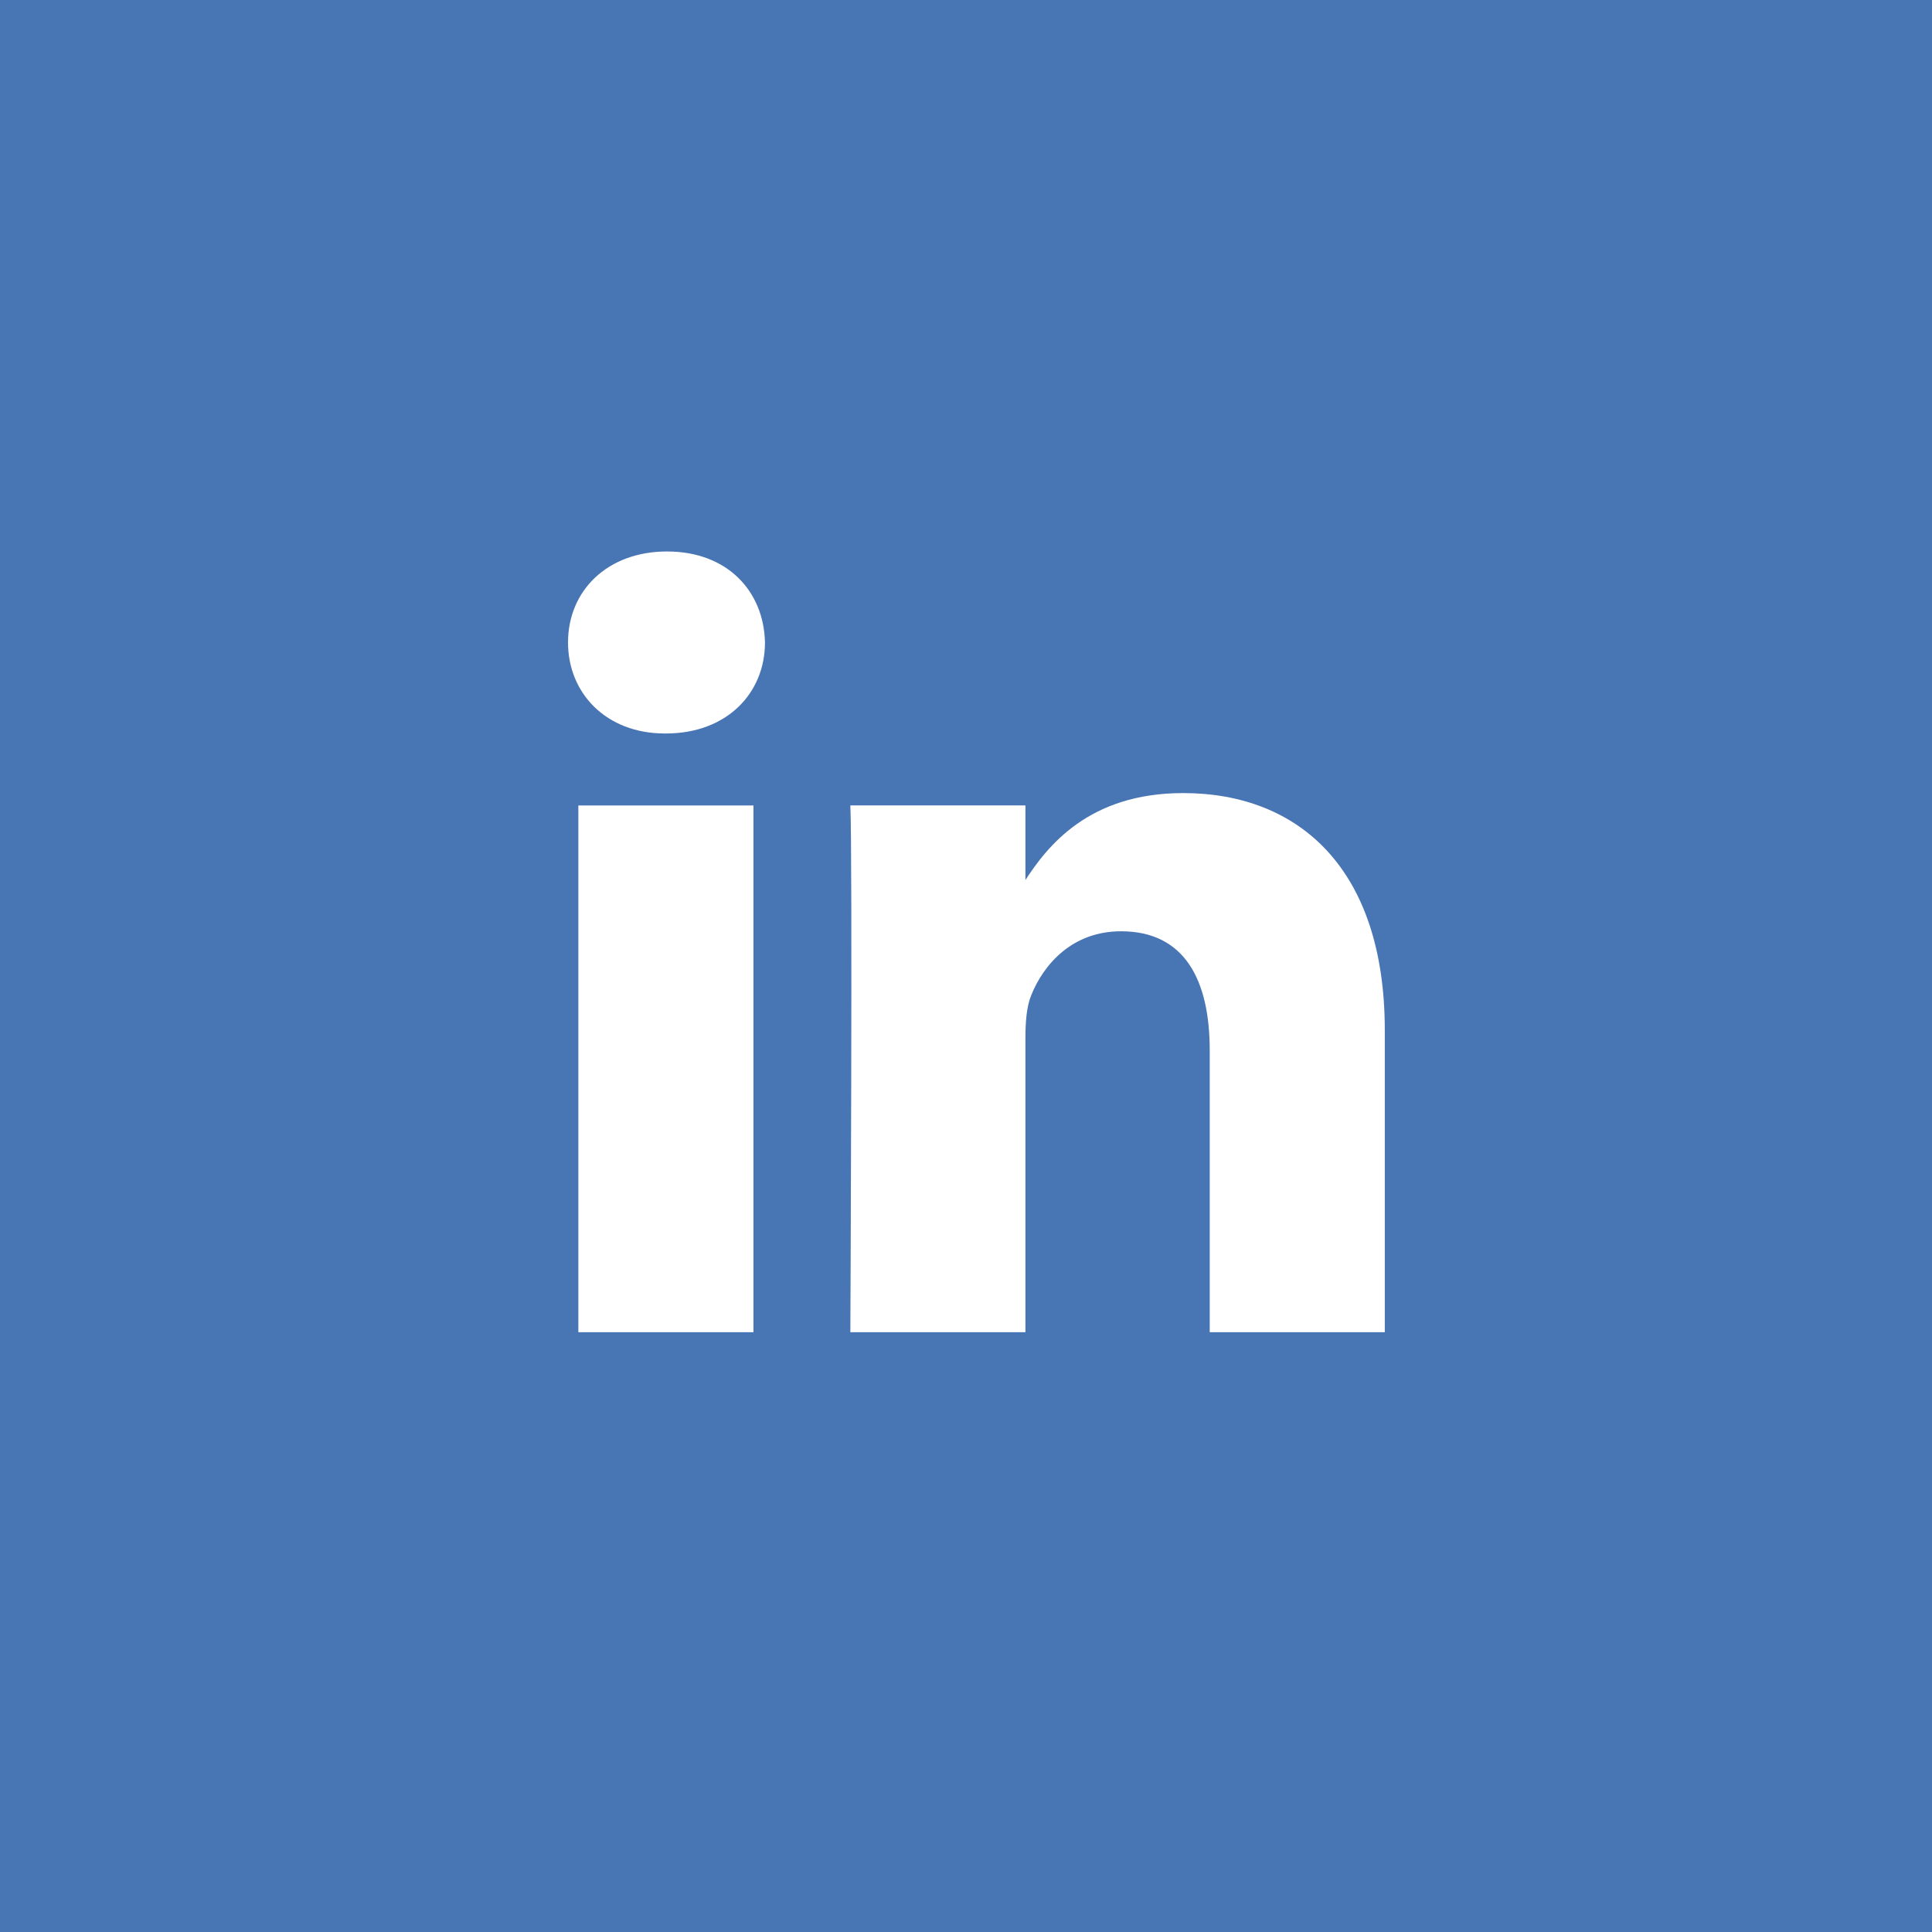
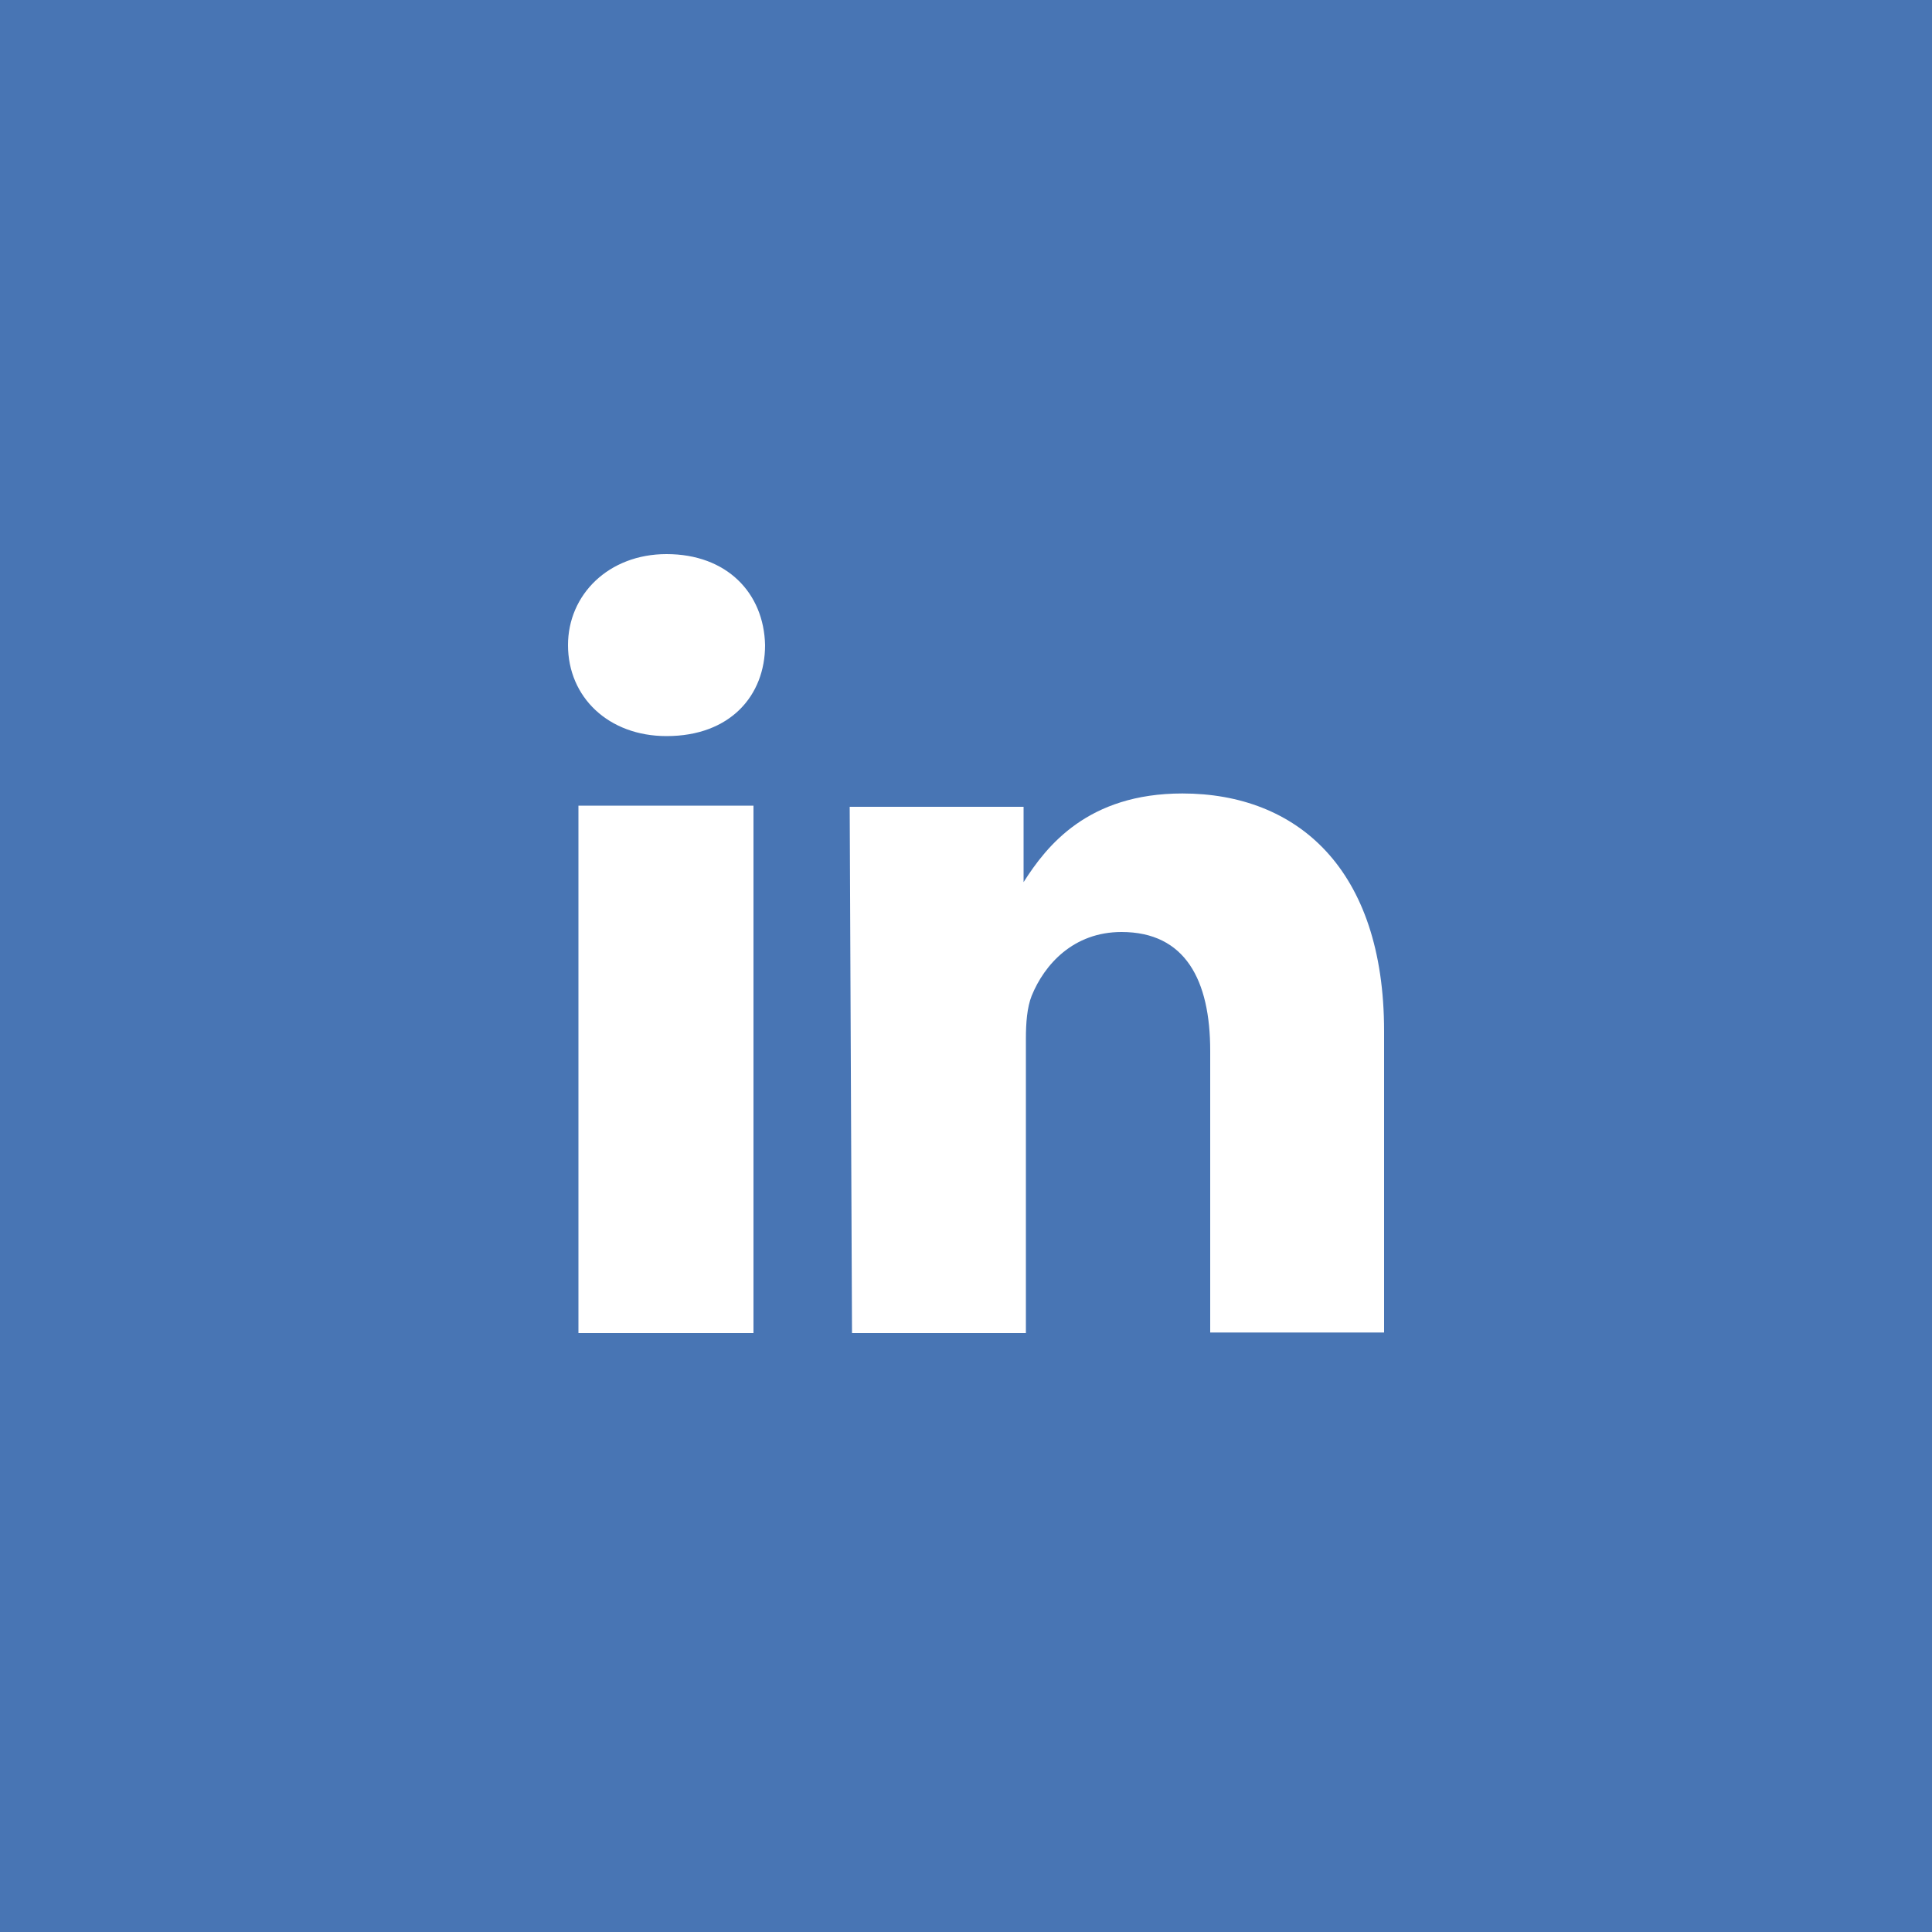
<svg xmlns="http://www.w3.org/2000/svg" height="200" width="200">
  <rect height="100%" width="100%" fill="#4875b4" />
-   <g transform="scale(0.6) translate(66, 62)">
-     <path d="m63.992,167.85,0-90.884-30.208,0,0,90.884,30.208,0zm-15.1-103.3c10.534,0,17.091-6.979,17.091-15.7-0.196-8.918-6.557-15.703-16.891-15.703-10.333,0-17.09,6.785-17.09,15.703,0,8.722,6.555,15.7,16.693,15.7h0.196z" fill="#fff" />
-     <path d="m80.712,167.85,30.208,0,0-50.754c0-2.716,0.196-5.43,0.994-7.372,2.184-5.427,7.154-11.048,15.499-11.048,10.931,0,15.304,8.334,15.304,20.552v48.621h30.206v-52.112c0-27.916-14.903-40.905-34.778-40.905-16.296,0-23.451,9.109-27.426,15.313h0.202v-13.181h-30.208c0.396,8.528,0,90.884,0,90.884z" fill="#fff" />
+   <g transform="scale(0.6) translate(66, 62)" fill="#fff">
+     <path d="m64,168,0-91-30.2,0,0,91,30.2,0zm-15-103c11,0,17-7,17-15.7-0.2-9-6.6-15.7-17-15.7-10,0-17,7-17,15.7,0,9,7,15.7,17,15.7z" />
+     <path d="m81,168,30,0,0-50.8c0-2.7,0.2-5.4,1-7.4,2.2-5.4,7.2-11,15.5-11,11,0,15.3,8.3,15.3,20.5v48.6h30v-52c0-28-15-41-34.8-41-16.3,0-23.4,9-27.4,15.3v-13h-30c0.4,8.5z" />
  </g>
</svg>
